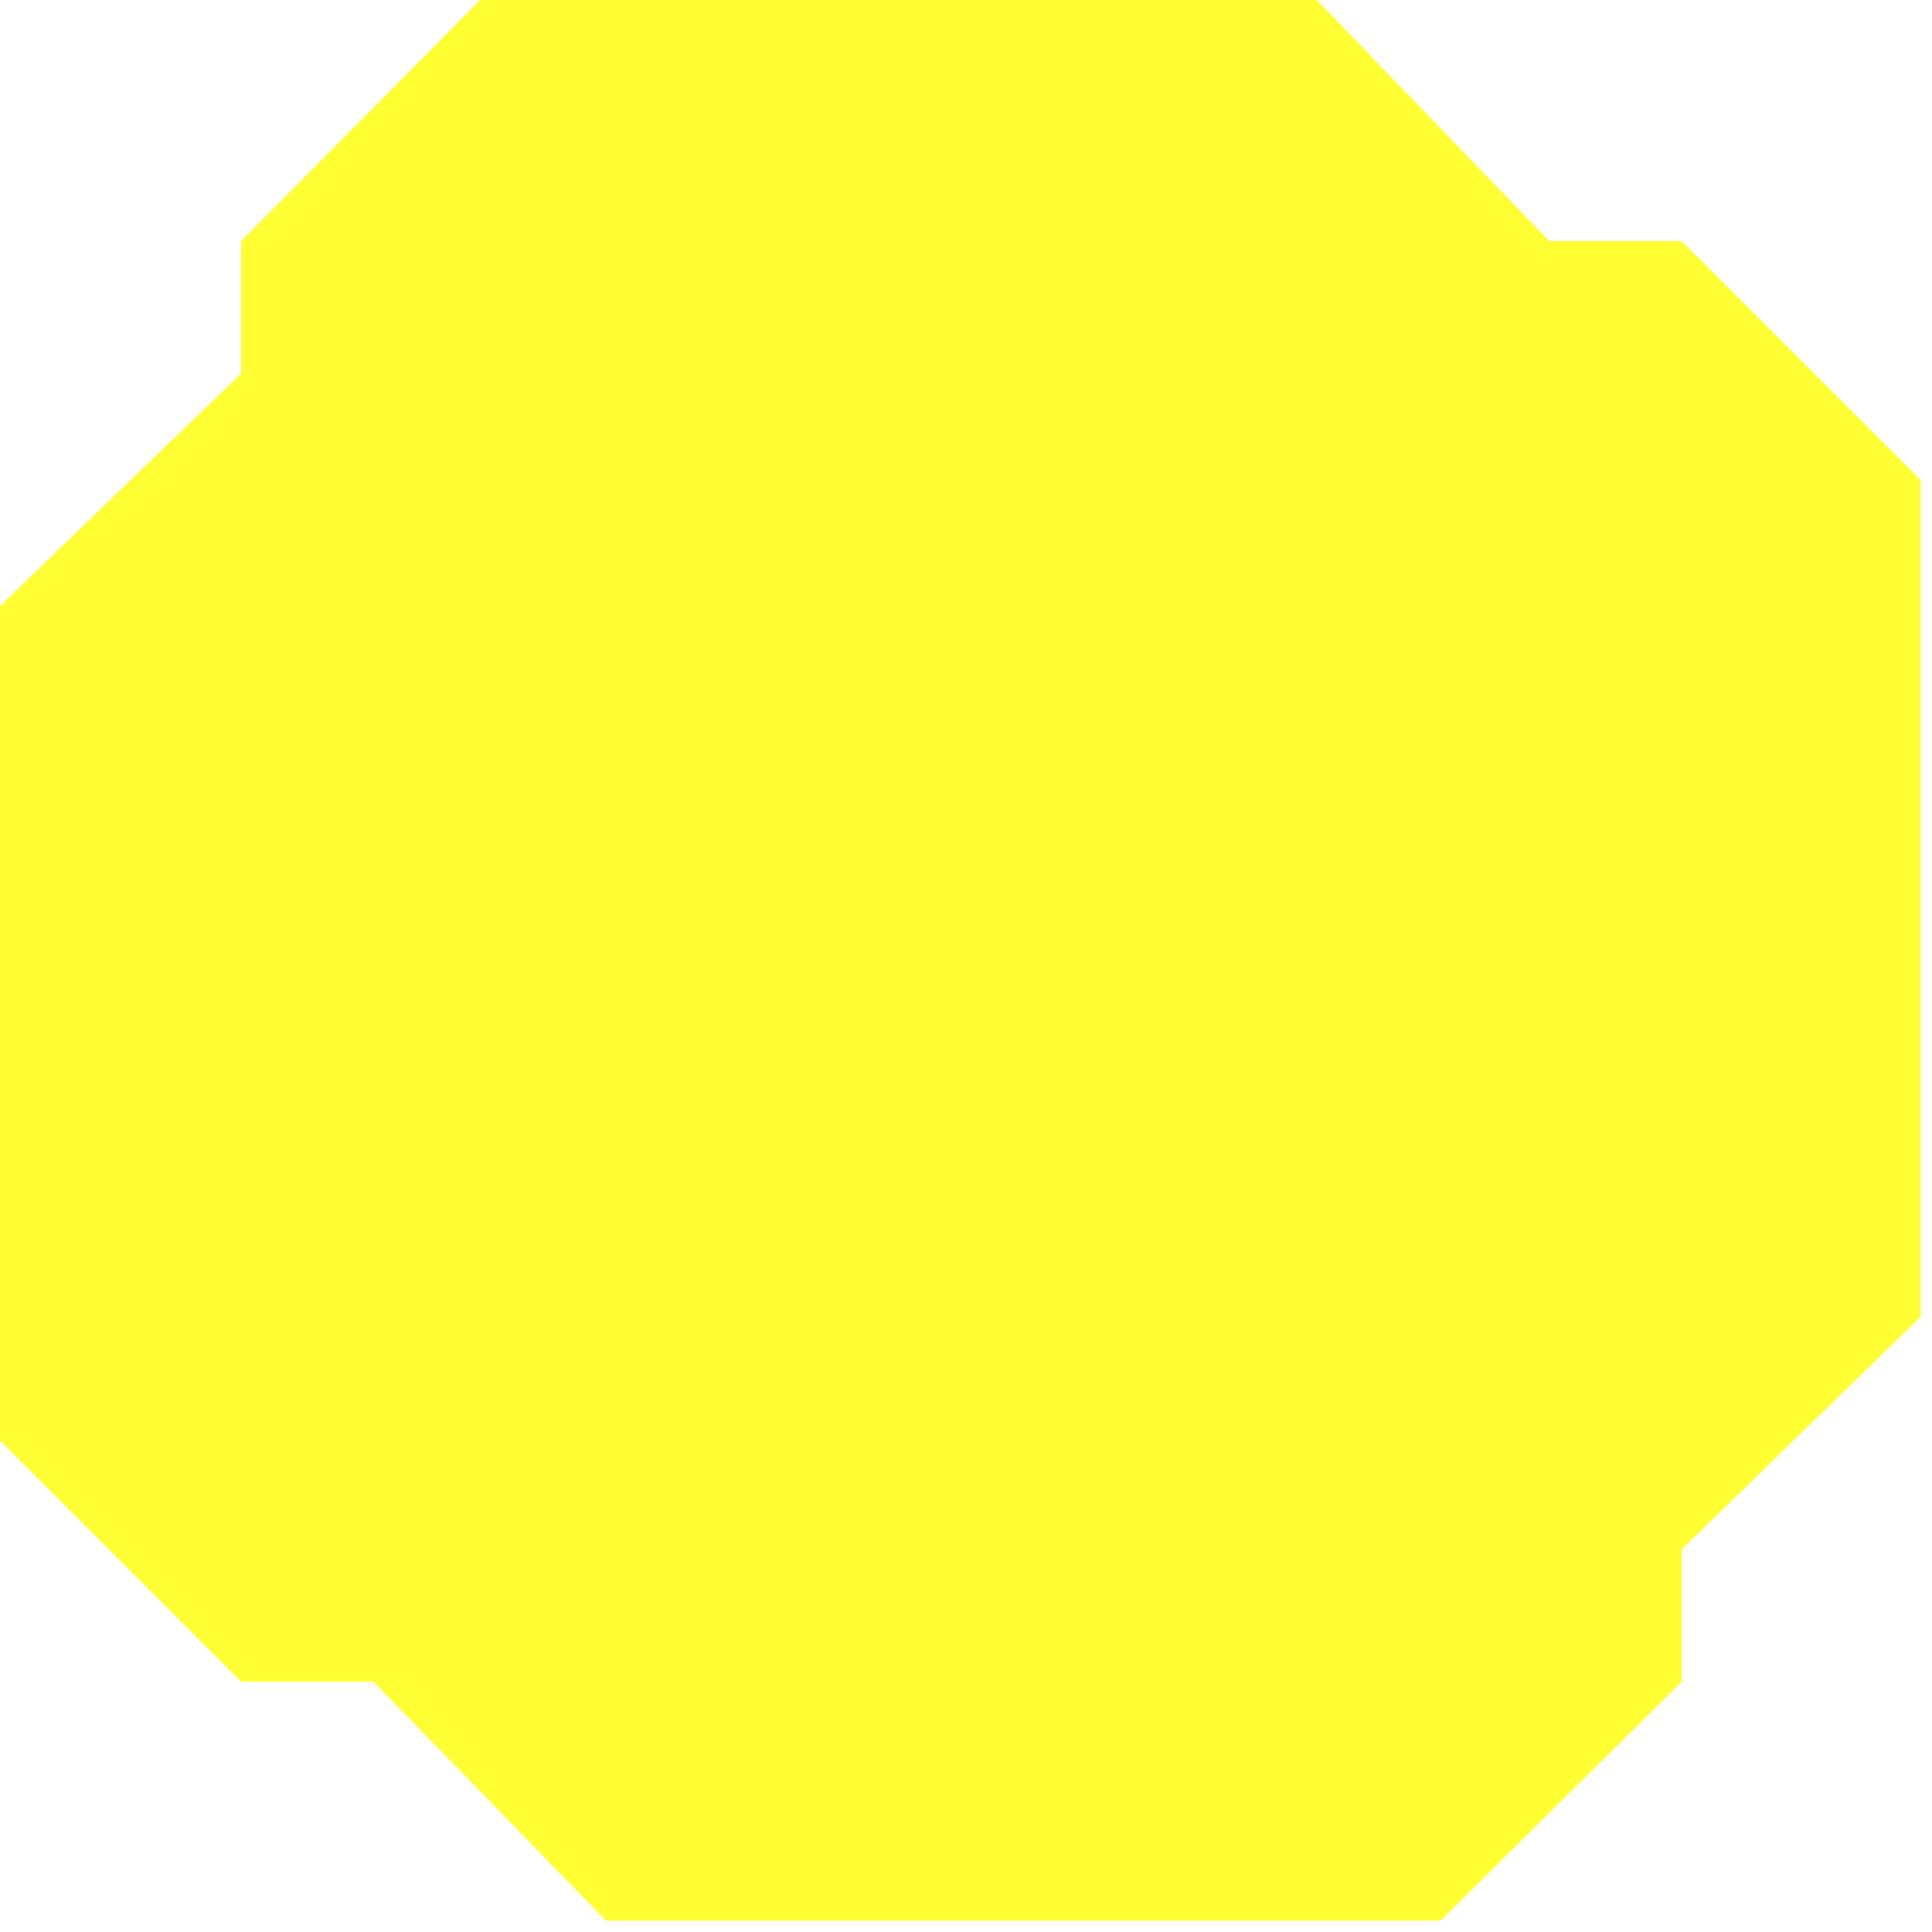
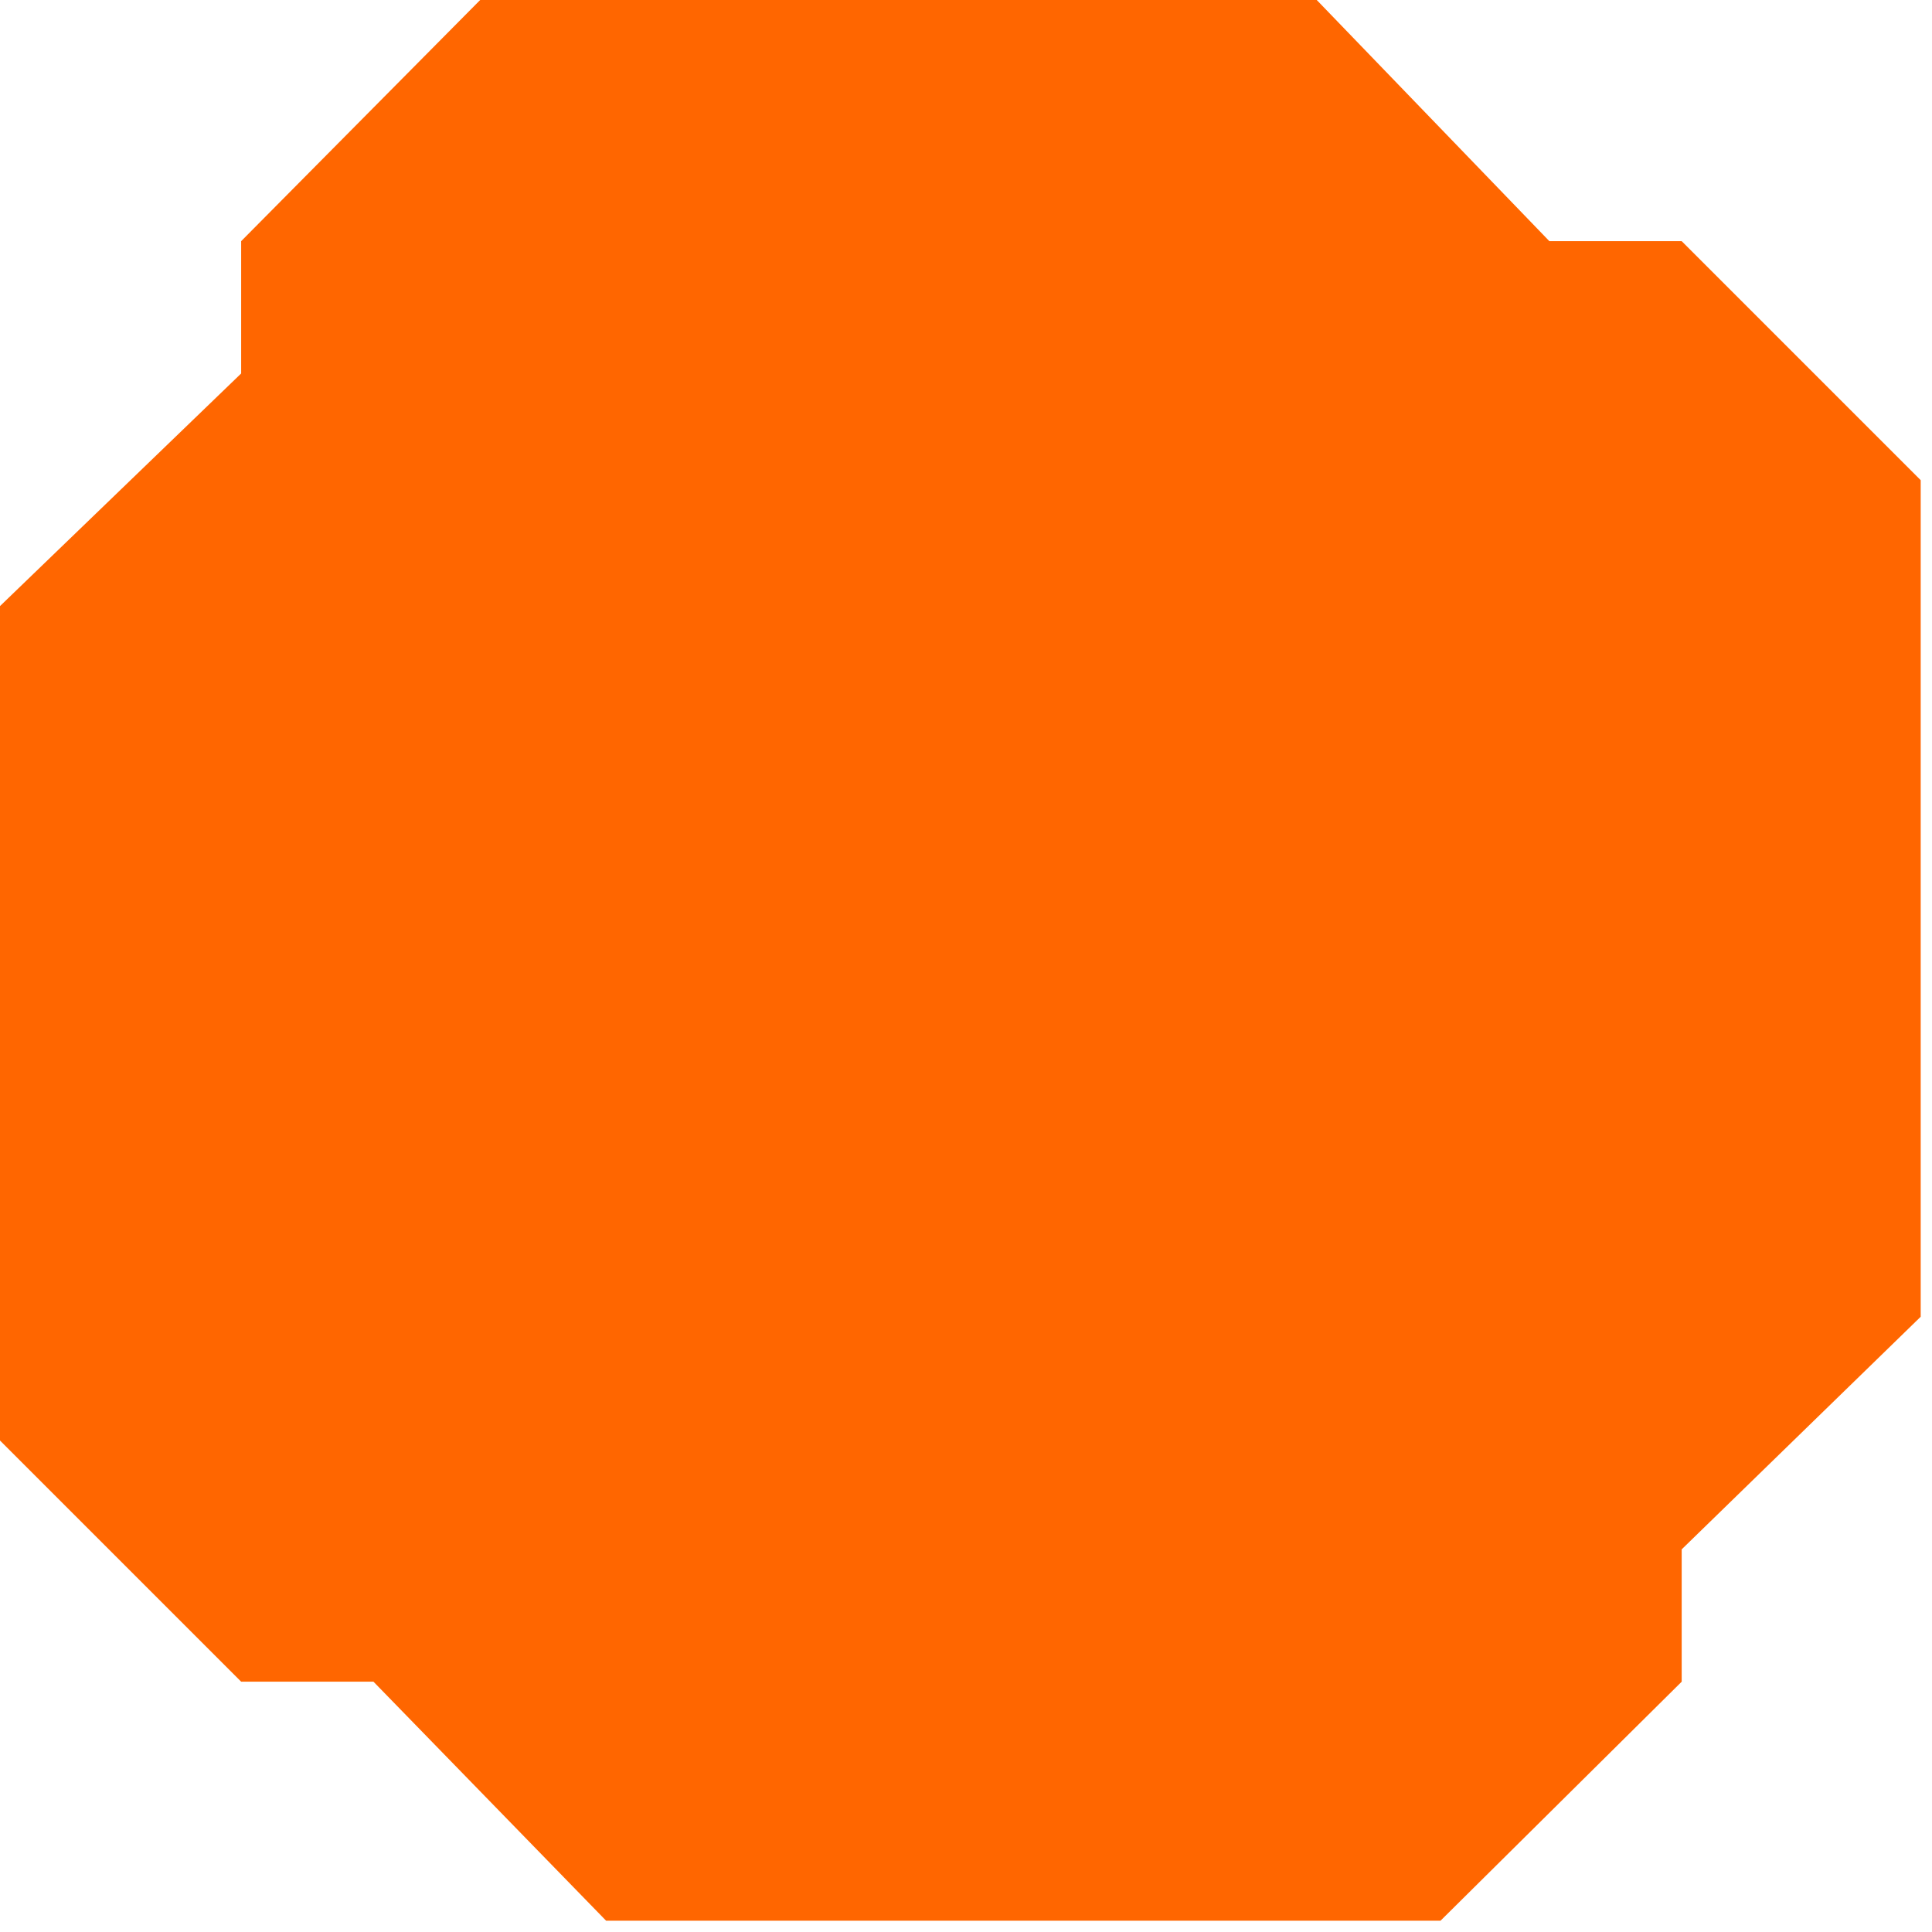
<svg xmlns="http://www.w3.org/2000/svg" width="114" height="114" viewBox="0 0 114 114" fill="none">
-   <path d="M0 85V35.763L14.23 22.037V14.23L28.333 0H77.696L91.422 14.23H99.23L113.333 28.333V77.696L99.23 91.422V99.23L85 113.333H35.763L22.037 99.23H14.23L0 85Z" fill="#ff3" />
+   <path d="M0 85V35.763L14.23 22.037V14.23L28.333 0H77.696L91.422 14.23H99.23L113.333 28.333V77.696L99.23 91.422V99.23L85 113.333H35.763L22.037 99.23H14.23L0 85Z" fill="#f60" />
</svg>
